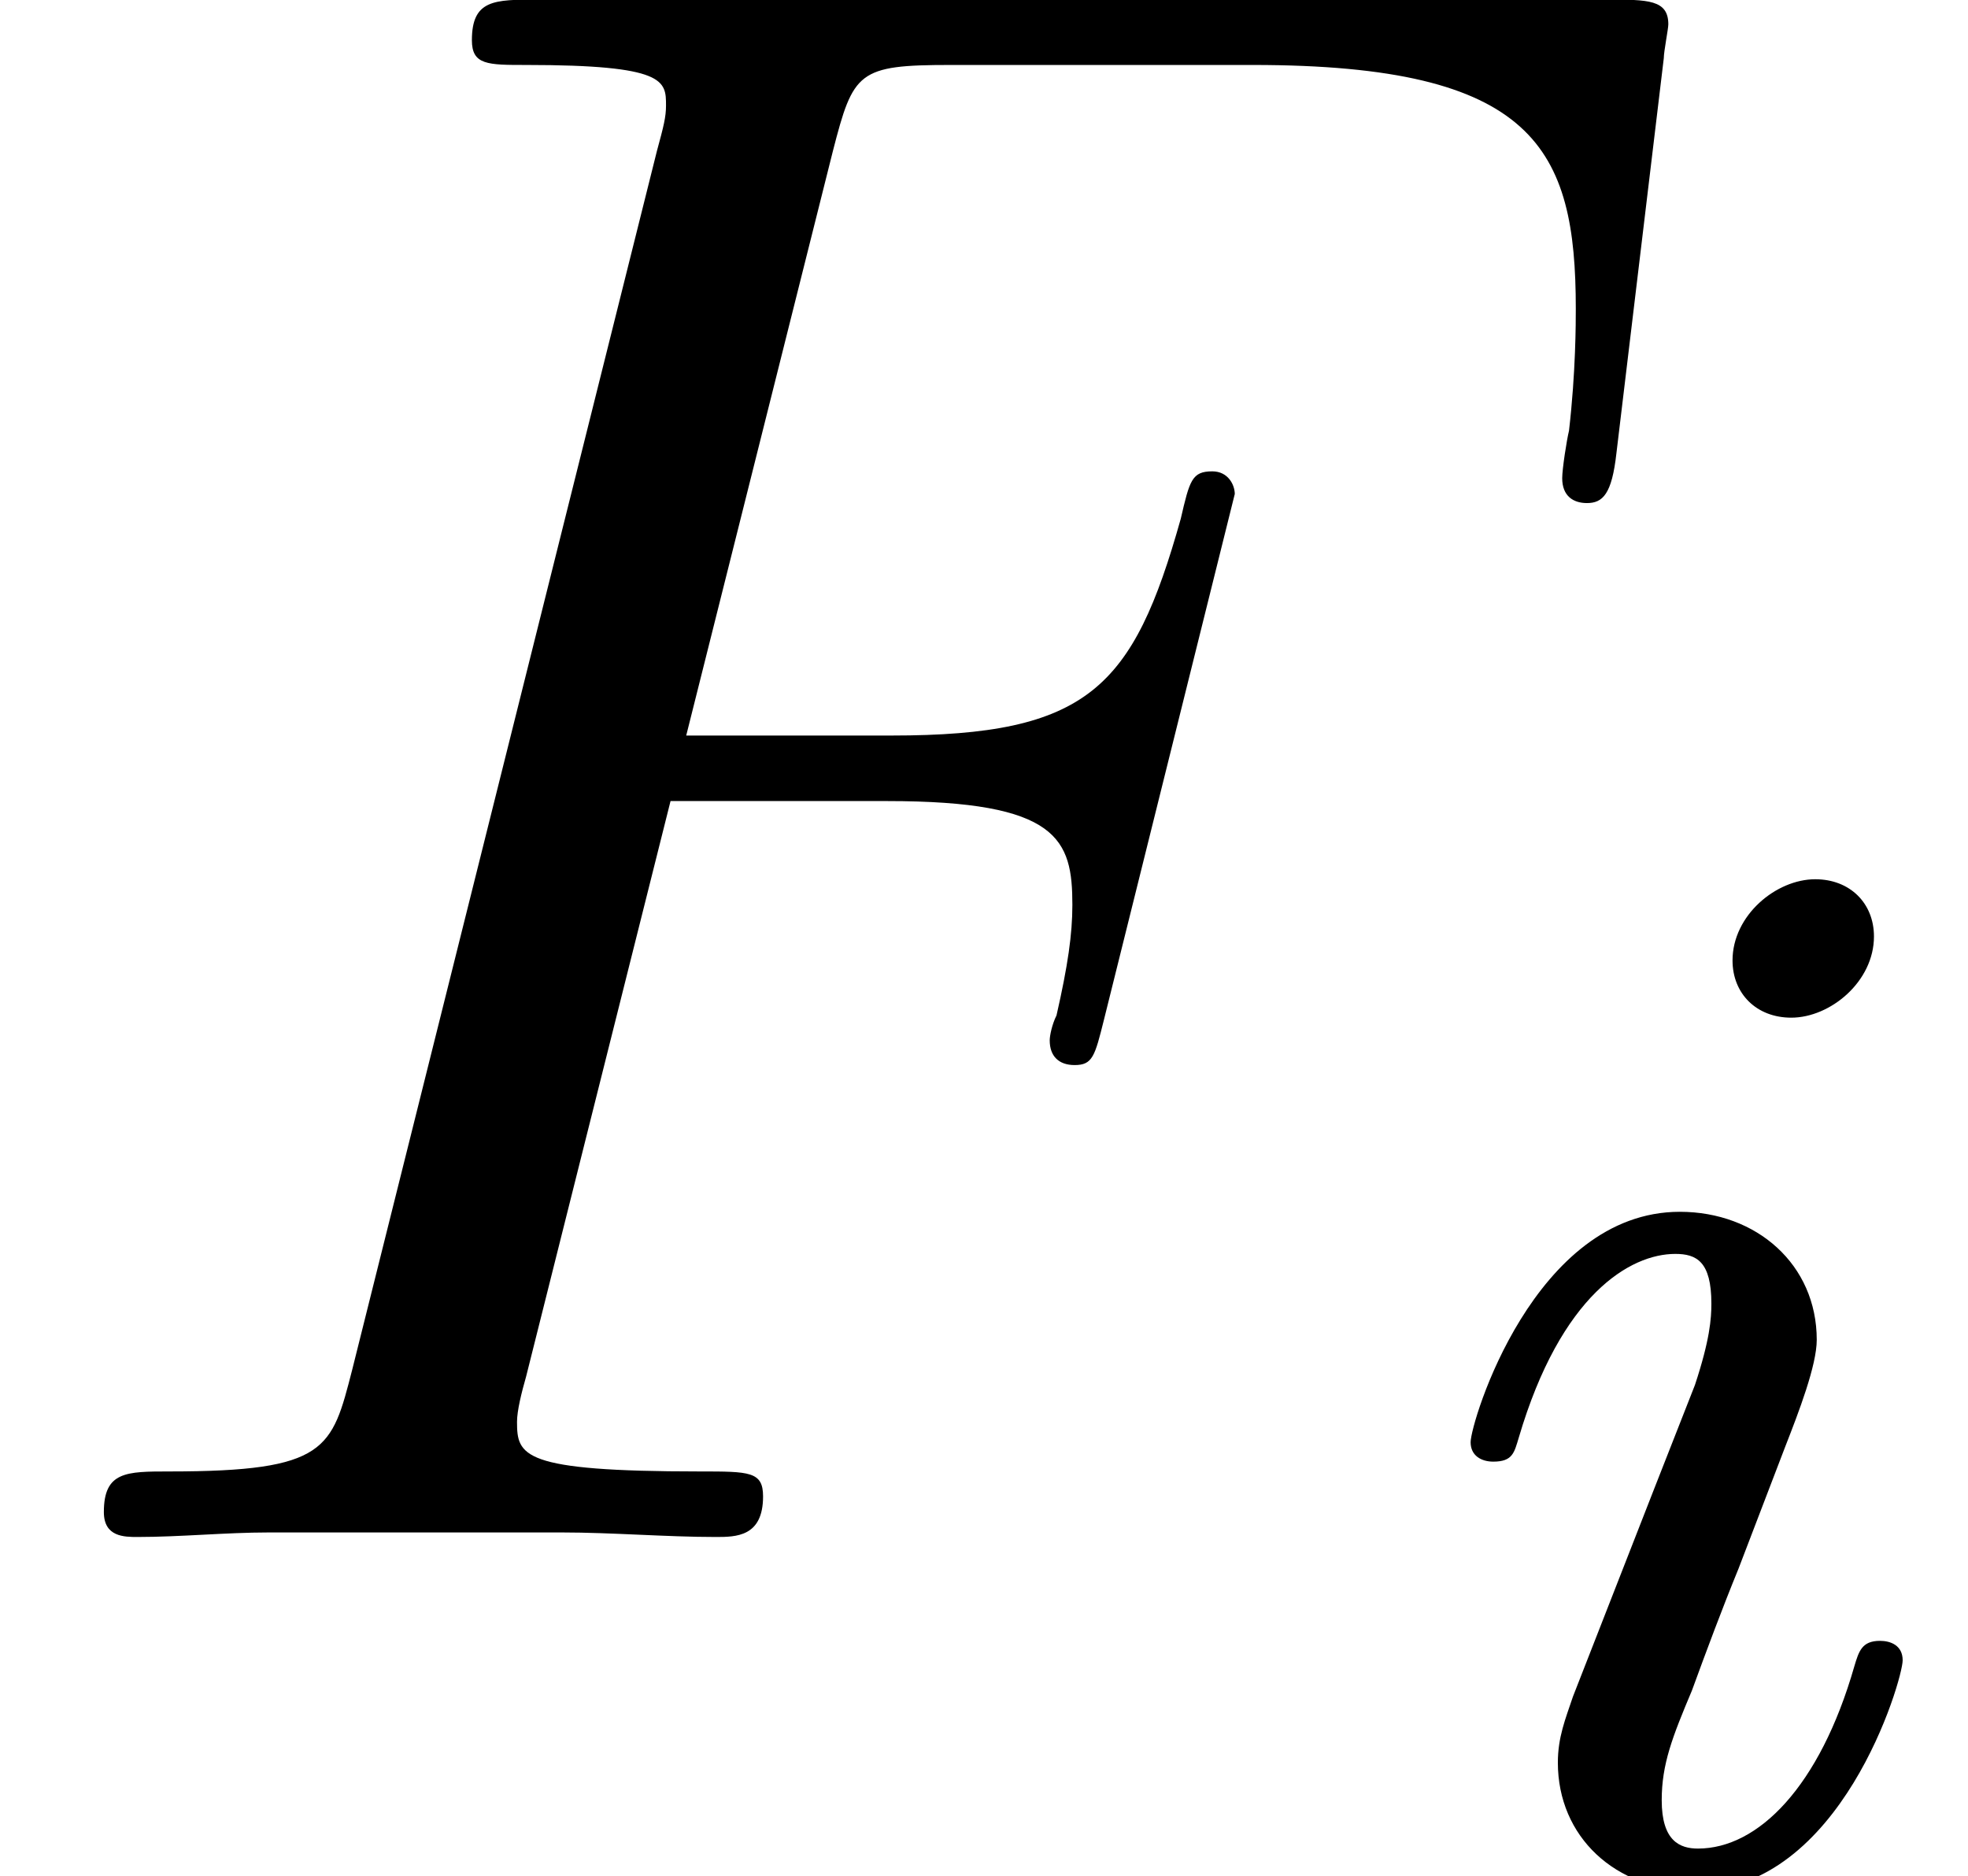
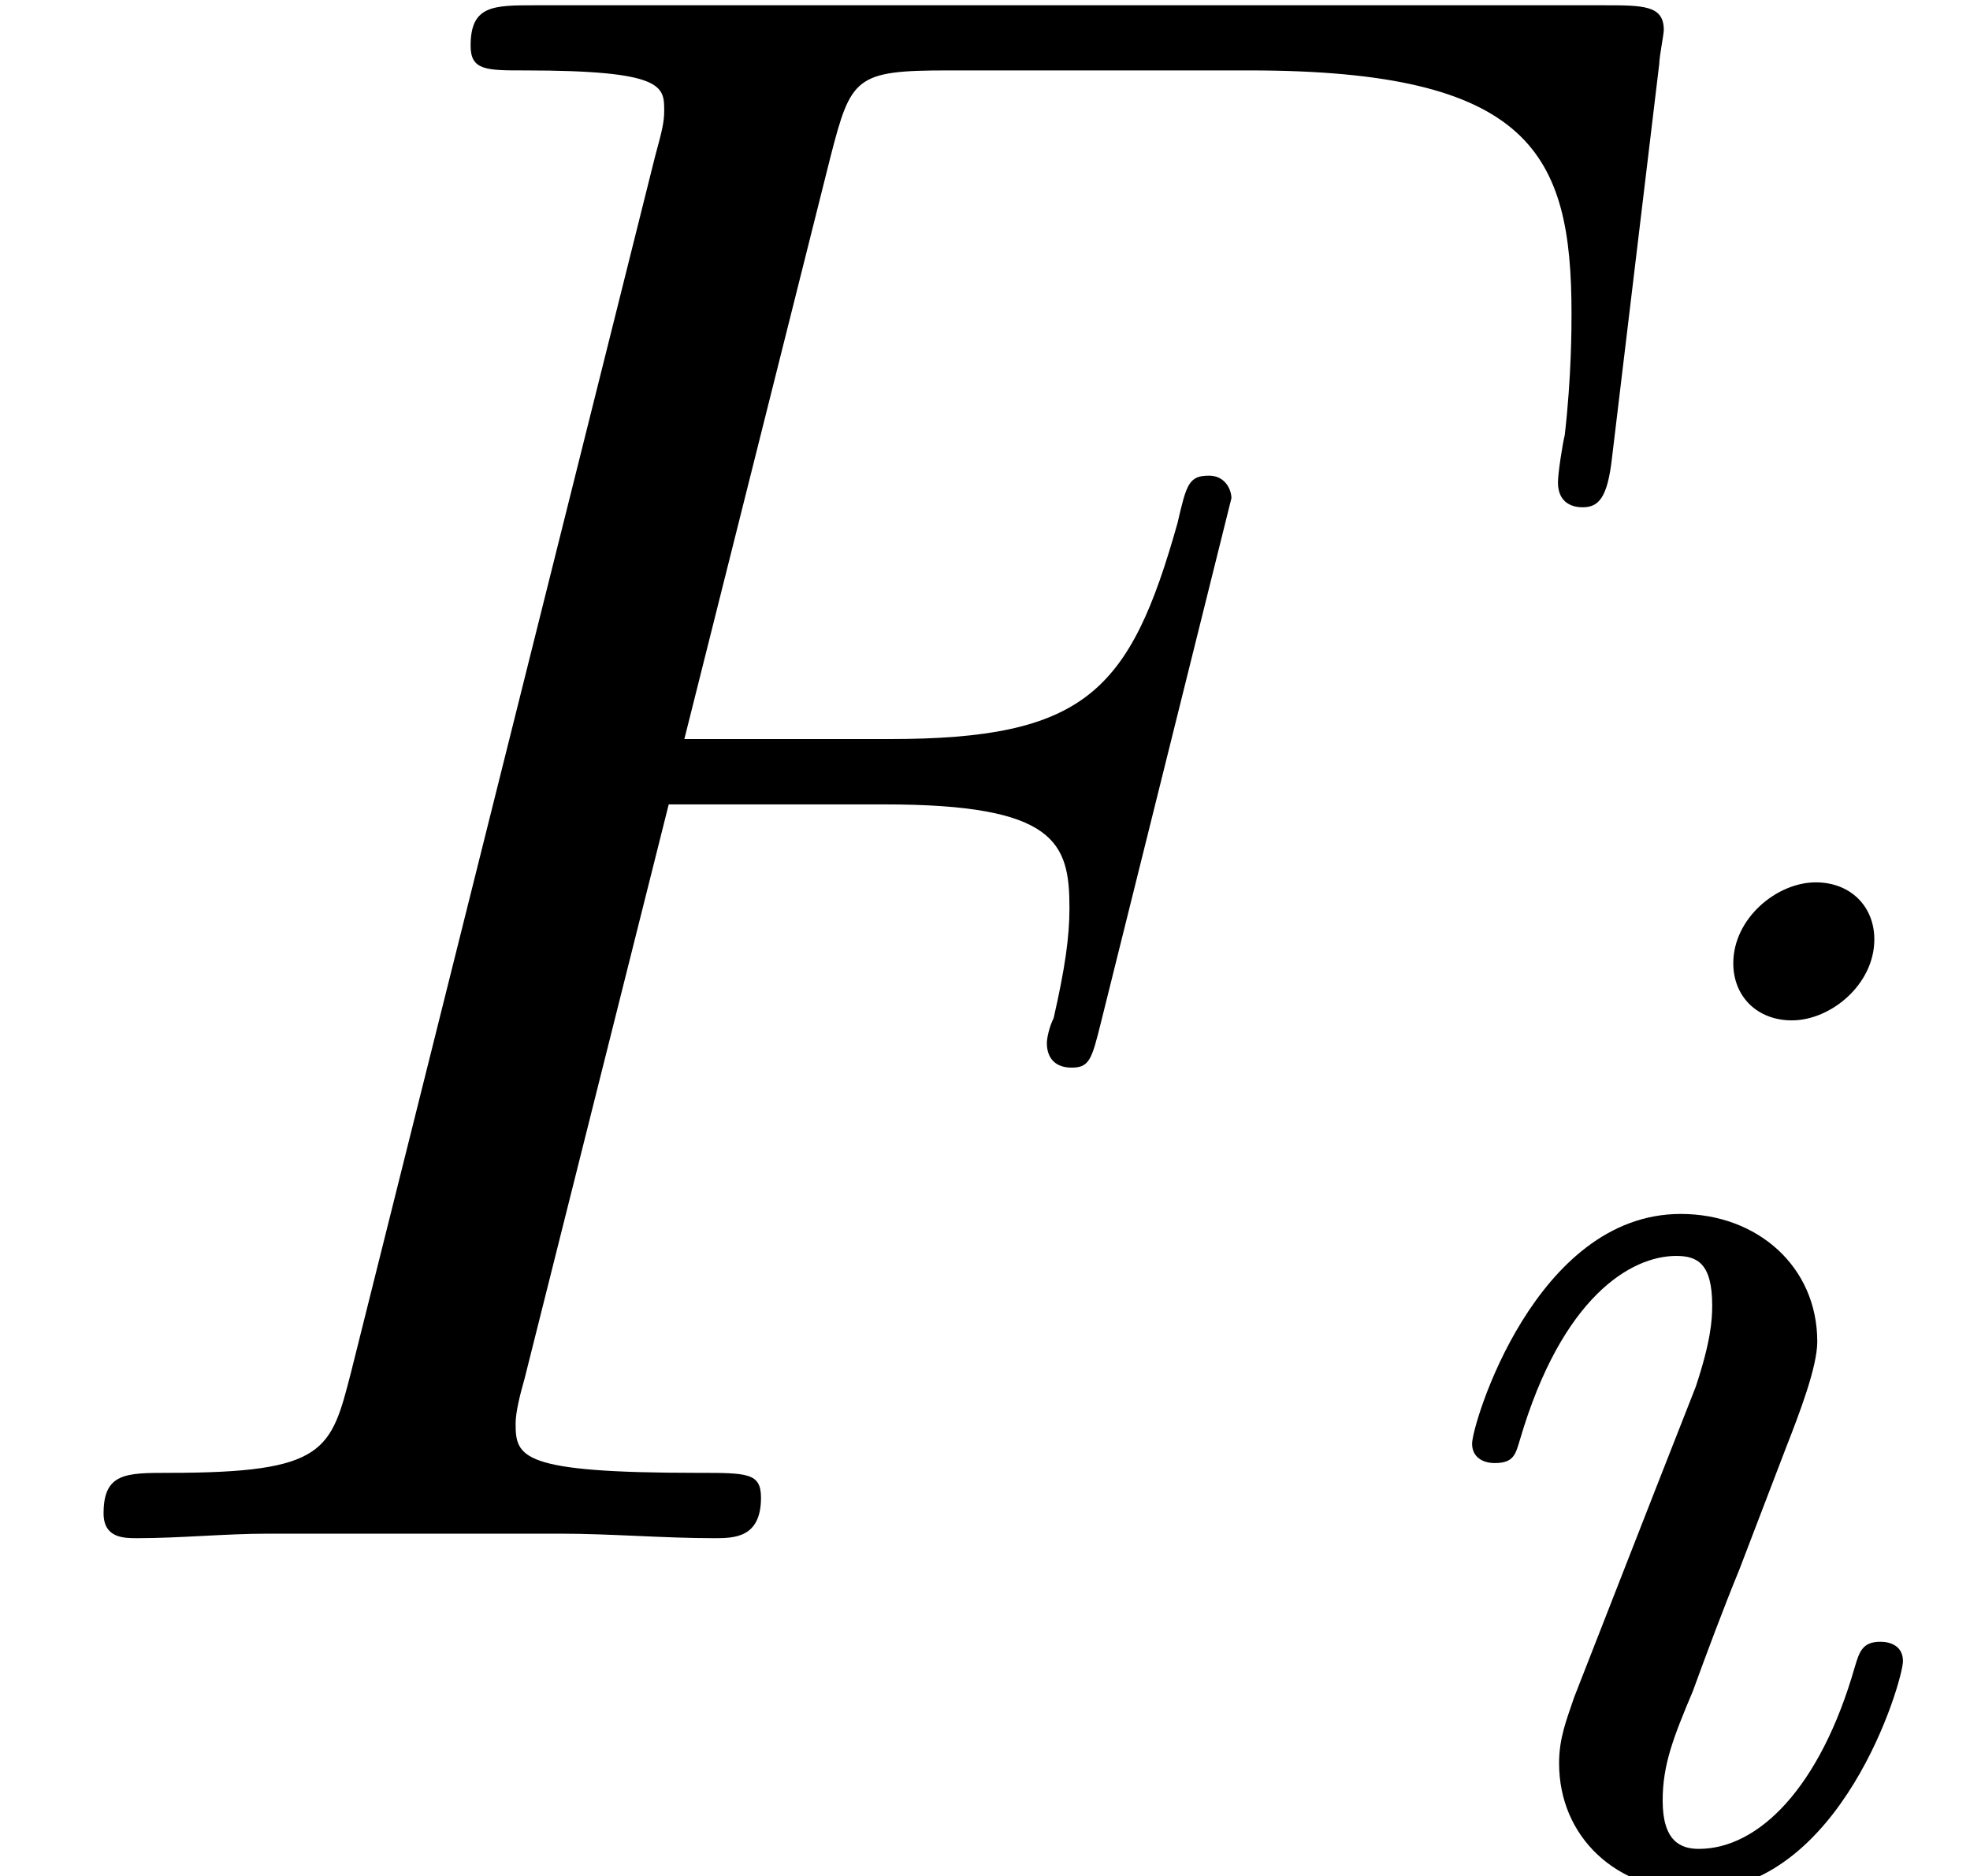
- <svg xmlns="http://www.w3.org/2000/svg" xmlns:xlink="http://www.w3.org/1999/xlink" height="9.932pt" version="1.1" viewBox="0 -8.139 10.422 9.932" width="10.422pt">
+ <svg xmlns="http://www.w3.org/2000/svg" xmlns:xlink="http://www.w3.org/1999/xlink" height="9.963pt" version="1.1" viewBox="0 -8.169 10.461 9.963" width="10.461pt">
  <defs>
    <path d="M2.375 -4.973C2.375 -5.149 2.248 -5.276 2.064 -5.276C1.857 -5.276 1.626 -5.085 1.626 -4.846C1.626 -4.67 1.753 -4.543 1.937 -4.543C2.144 -4.543 2.375 -4.734 2.375 -4.973ZM1.211 -2.048L0.781 -0.948C0.741 -0.829 0.701 -0.733 0.701 -0.598C0.701 -0.207 1.004 0.08 1.427 0.08C2.2 0.08 2.527 -1.036 2.527 -1.14C2.527 -1.219 2.463 -1.243 2.407 -1.243C2.311 -1.243 2.295 -1.188 2.271 -1.108C2.088 -0.47 1.761 -0.143 1.443 -0.143C1.347 -0.143 1.251 -0.183 1.251 -0.399C1.251 -0.59 1.307 -0.733 1.411 -0.98C1.49 -1.196 1.57 -1.411 1.658 -1.626L1.905 -2.271C1.977 -2.455 2.072 -2.702 2.072 -2.837C2.072 -3.236 1.753 -3.515 1.347 -3.515C0.574 -3.515 0.239 -2.399 0.239 -2.295C0.239 -2.224 0.295 -2.192 0.359 -2.192C0.462 -2.192 0.47 -2.24 0.494 -2.319C0.717 -3.076 1.084 -3.292 1.323 -3.292C1.435 -3.292 1.514 -3.252 1.514 -3.029C1.514 -2.949 1.506 -2.837 1.427 -2.598L1.211 -2.048Z" id="g0-105" />
    <path d="M3.551 -3.897H4.698C5.607 -3.897 5.679 -3.694 5.679 -3.347C5.679 -3.192 5.655 -3.025 5.595 -2.762C5.571 -2.714 5.559 -2.654 5.559 -2.63C5.559 -2.546 5.607 -2.499 5.691 -2.499C5.786 -2.499 5.798 -2.546 5.846 -2.738L6.539 -5.523C6.539 -5.571 6.504 -5.643 6.42 -5.643C6.312 -5.643 6.3 -5.595 6.253 -5.392C6.001 -4.495 5.762 -4.244 4.722 -4.244H3.634L4.411 -7.34C4.519 -7.759 4.543 -7.795 5.033 -7.795H6.635C8.13 -7.795 8.345 -7.352 8.345 -6.504C8.345 -6.432 8.345 -6.169 8.309 -5.858C8.297 -5.81 8.273 -5.655 8.273 -5.607C8.273 -5.511 8.333 -5.475 8.404 -5.475C8.488 -5.475 8.536 -5.523 8.56 -5.738L8.811 -7.831C8.811 -7.867 8.835 -7.986 8.835 -8.01C8.835 -8.141 8.727 -8.141 8.512 -8.141H2.845C2.618 -8.141 2.499 -8.141 2.499 -7.926C2.499 -7.795 2.582 -7.795 2.786 -7.795C3.527 -7.795 3.527 -7.711 3.527 -7.58C3.527 -7.52 3.515 -7.472 3.479 -7.34L1.865 -0.885C1.757 -0.466 1.734 -0.347 0.897 -0.347C0.669 -0.347 0.55 -0.347 0.55 -0.132C0.55 0 0.658 0 0.729 0C0.956 0 1.196 -0.024 1.423 -0.024H2.977C3.24 -0.024 3.527 0 3.79 0C3.897 0 4.041 0 4.041 -0.215C4.041 -0.347 3.969 -0.347 3.706 -0.347C2.762 -0.347 2.738 -0.43 2.738 -0.61C2.738 -0.669 2.762 -0.765 2.786 -0.849L3.551 -3.897Z" id="g1-70" />
  </defs>
  <g id="page1">
    <use x="0" xlink:href="#g1-70" y="0" />
-     <use x="7.549" xlink:href="#g0-105" y="1.793" />
+     <use x="7.578" xlink:href="#g0-105" y="1.793" />
  </g>
</svg>
